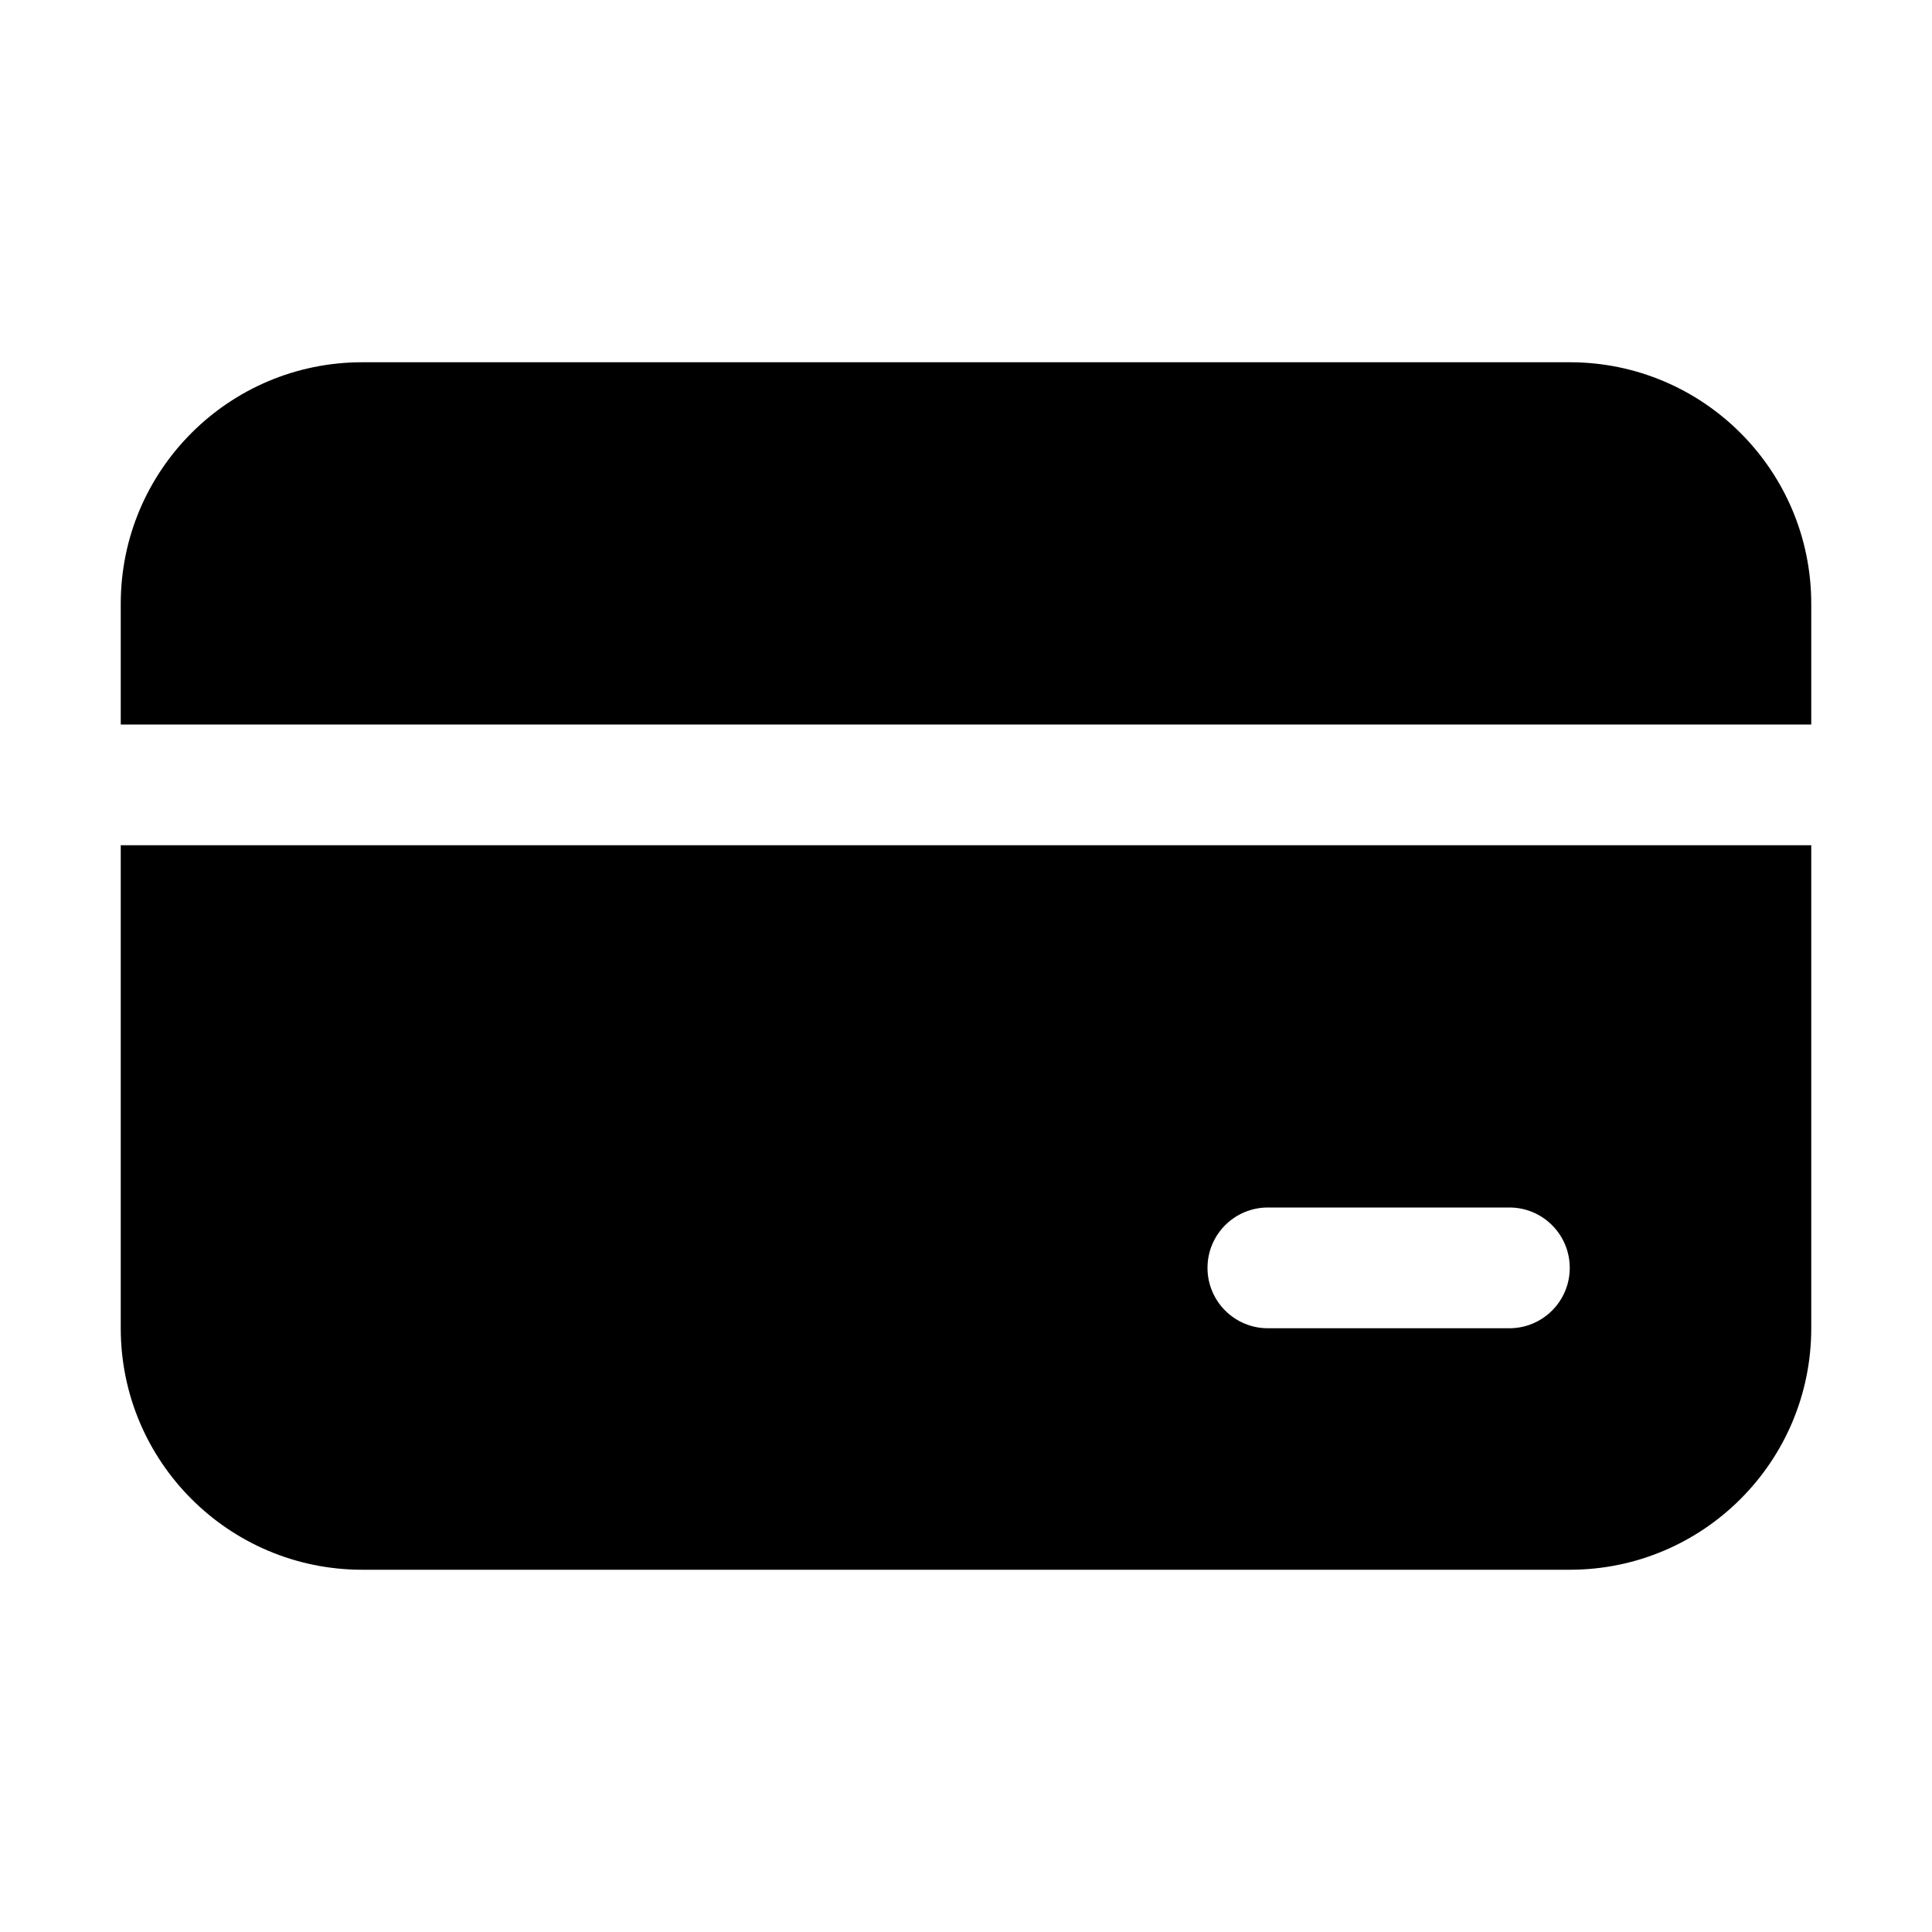
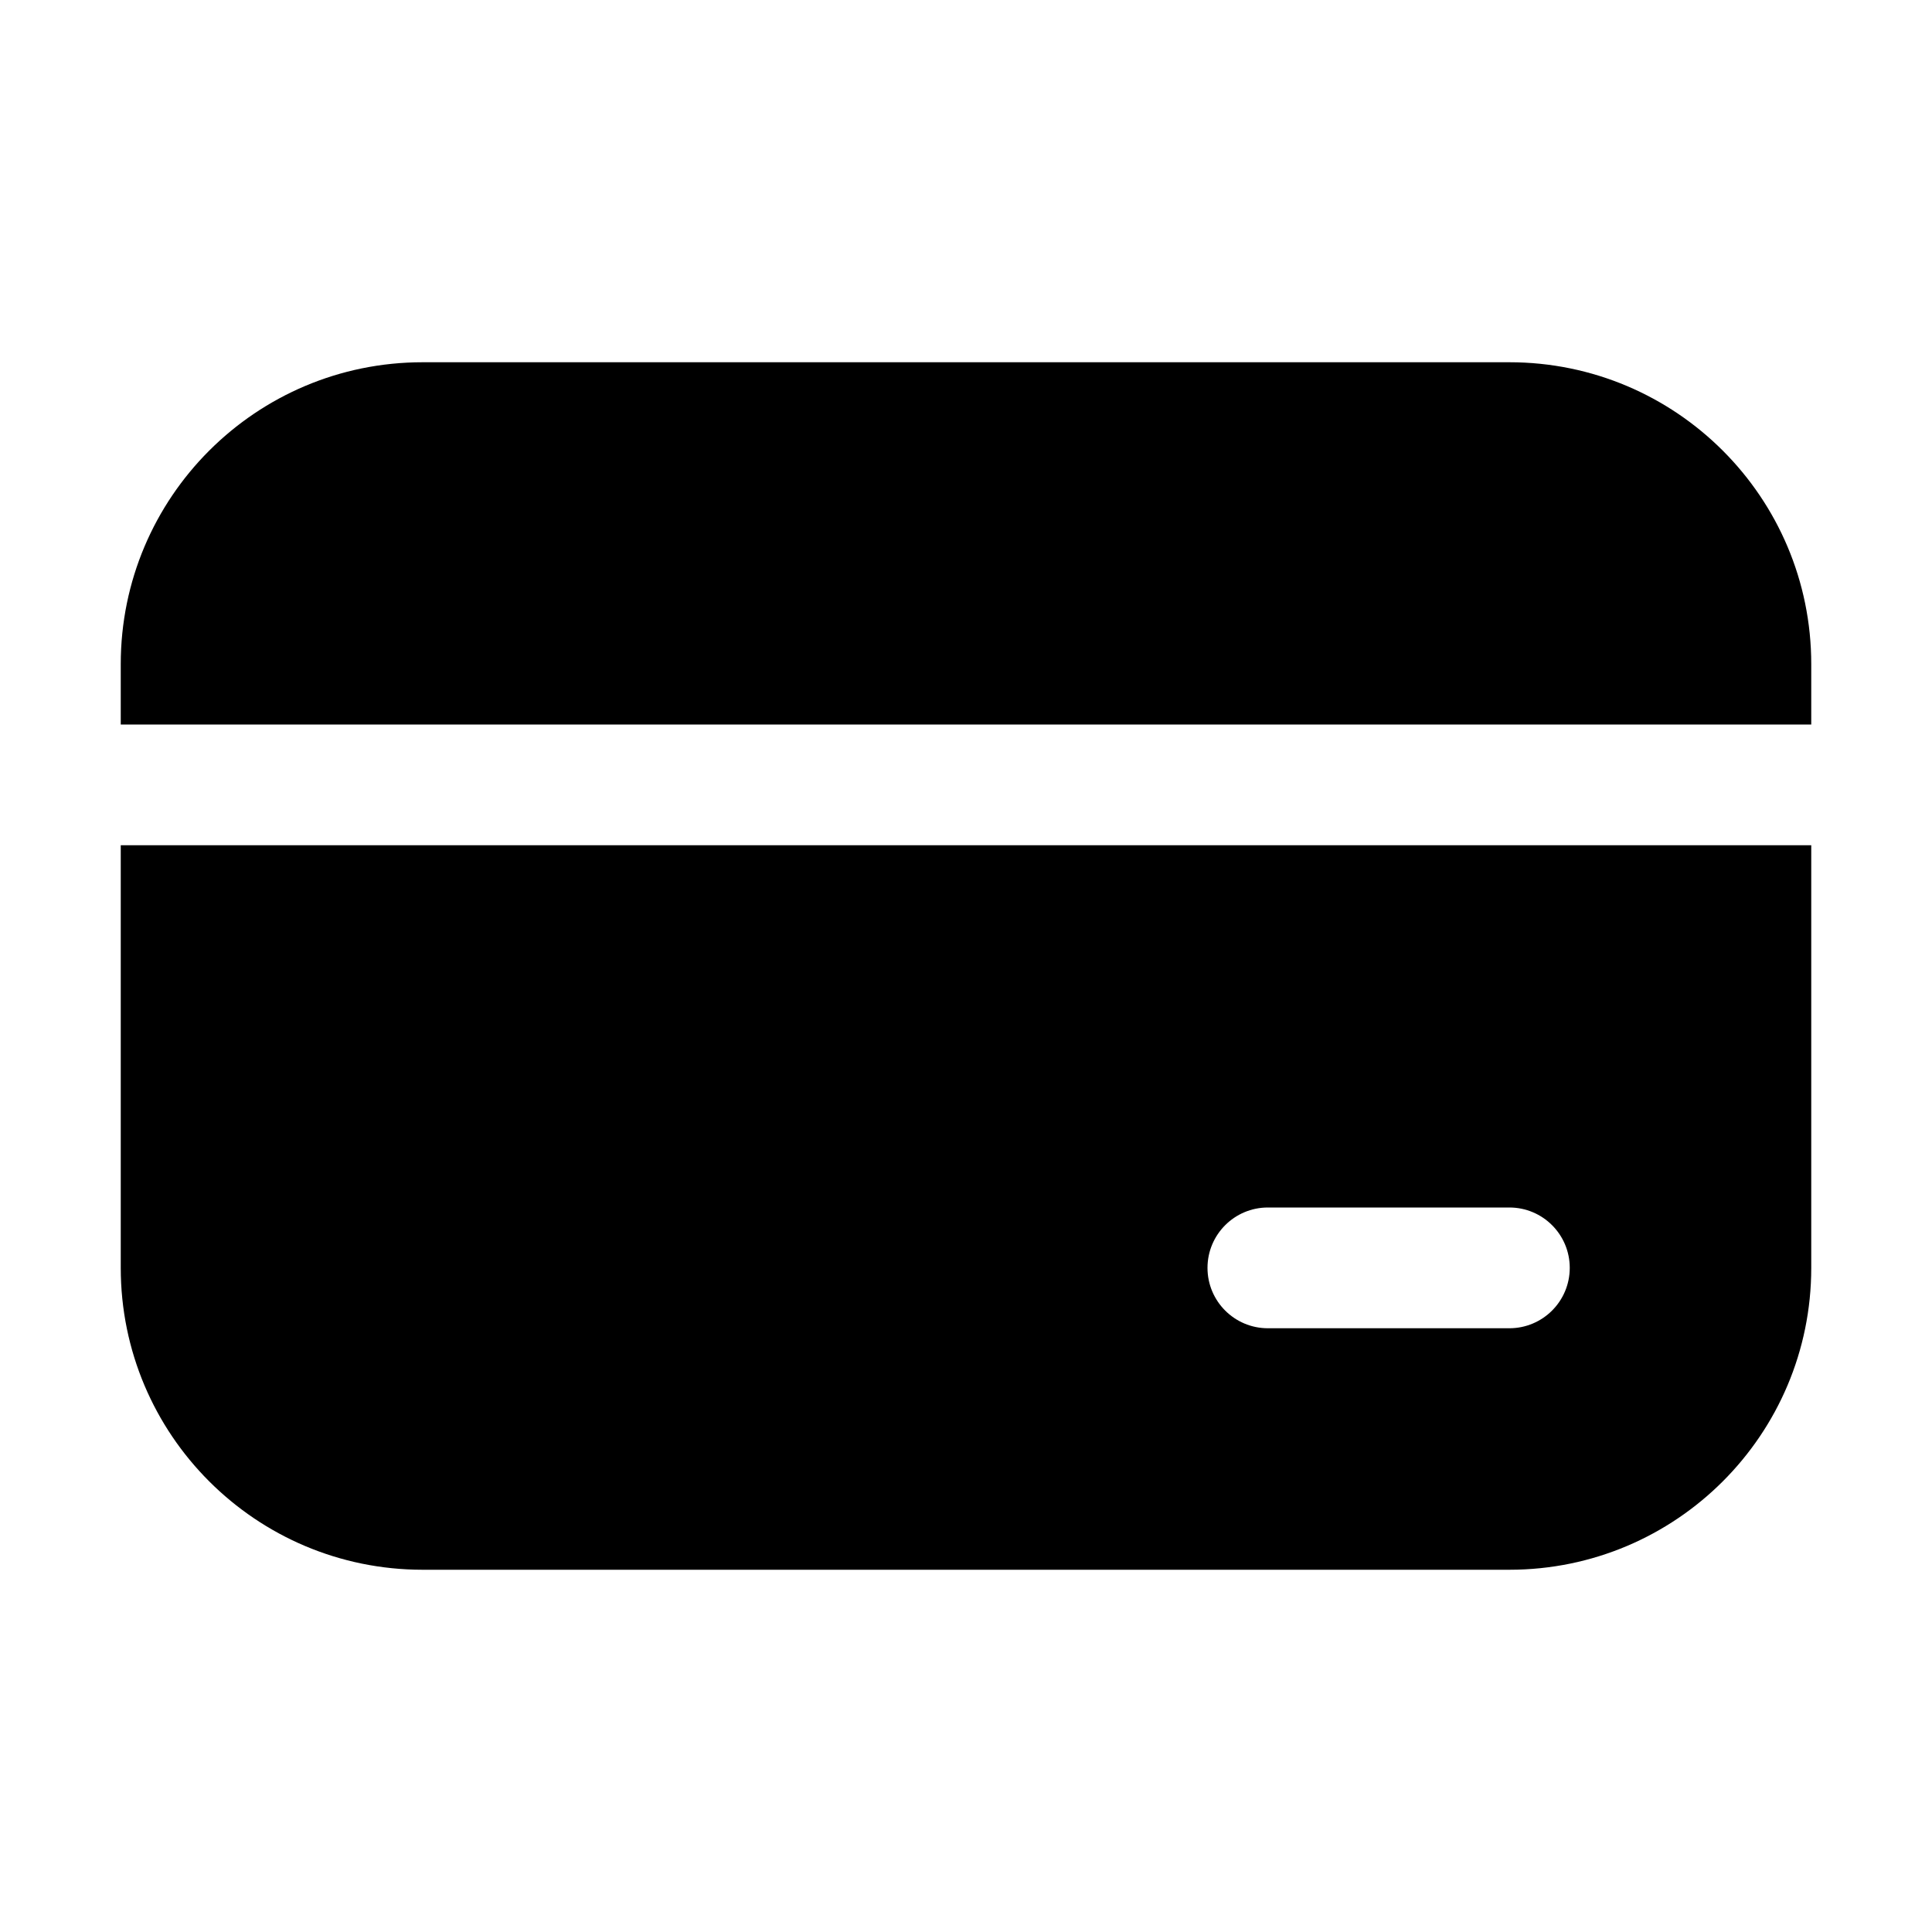
<svg xmlns="http://www.w3.org/2000/svg" width="16" height="16" viewBox="0 0 16 16">
-   <path d="M3 3a2 2 0 00-2 2v1h14V5a2 2 0 00-2-2H3zm-2 8V7h14v4a2 2 0 01-2 2H3a2 2 0 01-2-2zm9.5-1a.5.5 0 000 1h2a.5.5 0 000-1h-2z" />
+   <path d="M3.5 3A2.5 2.5 0 001 5.5V6h14v-.5A2.5 2.5 0 0012.5 3h-9zM15 7H1v3.5A2.5 2.5 0 003.5 13h9a2.5 2.5 0 002.5-2.5V7zm-4.5 3h2a.5.5 0 010 1h-2a.5.5 0 010-1z" />
</svg>
